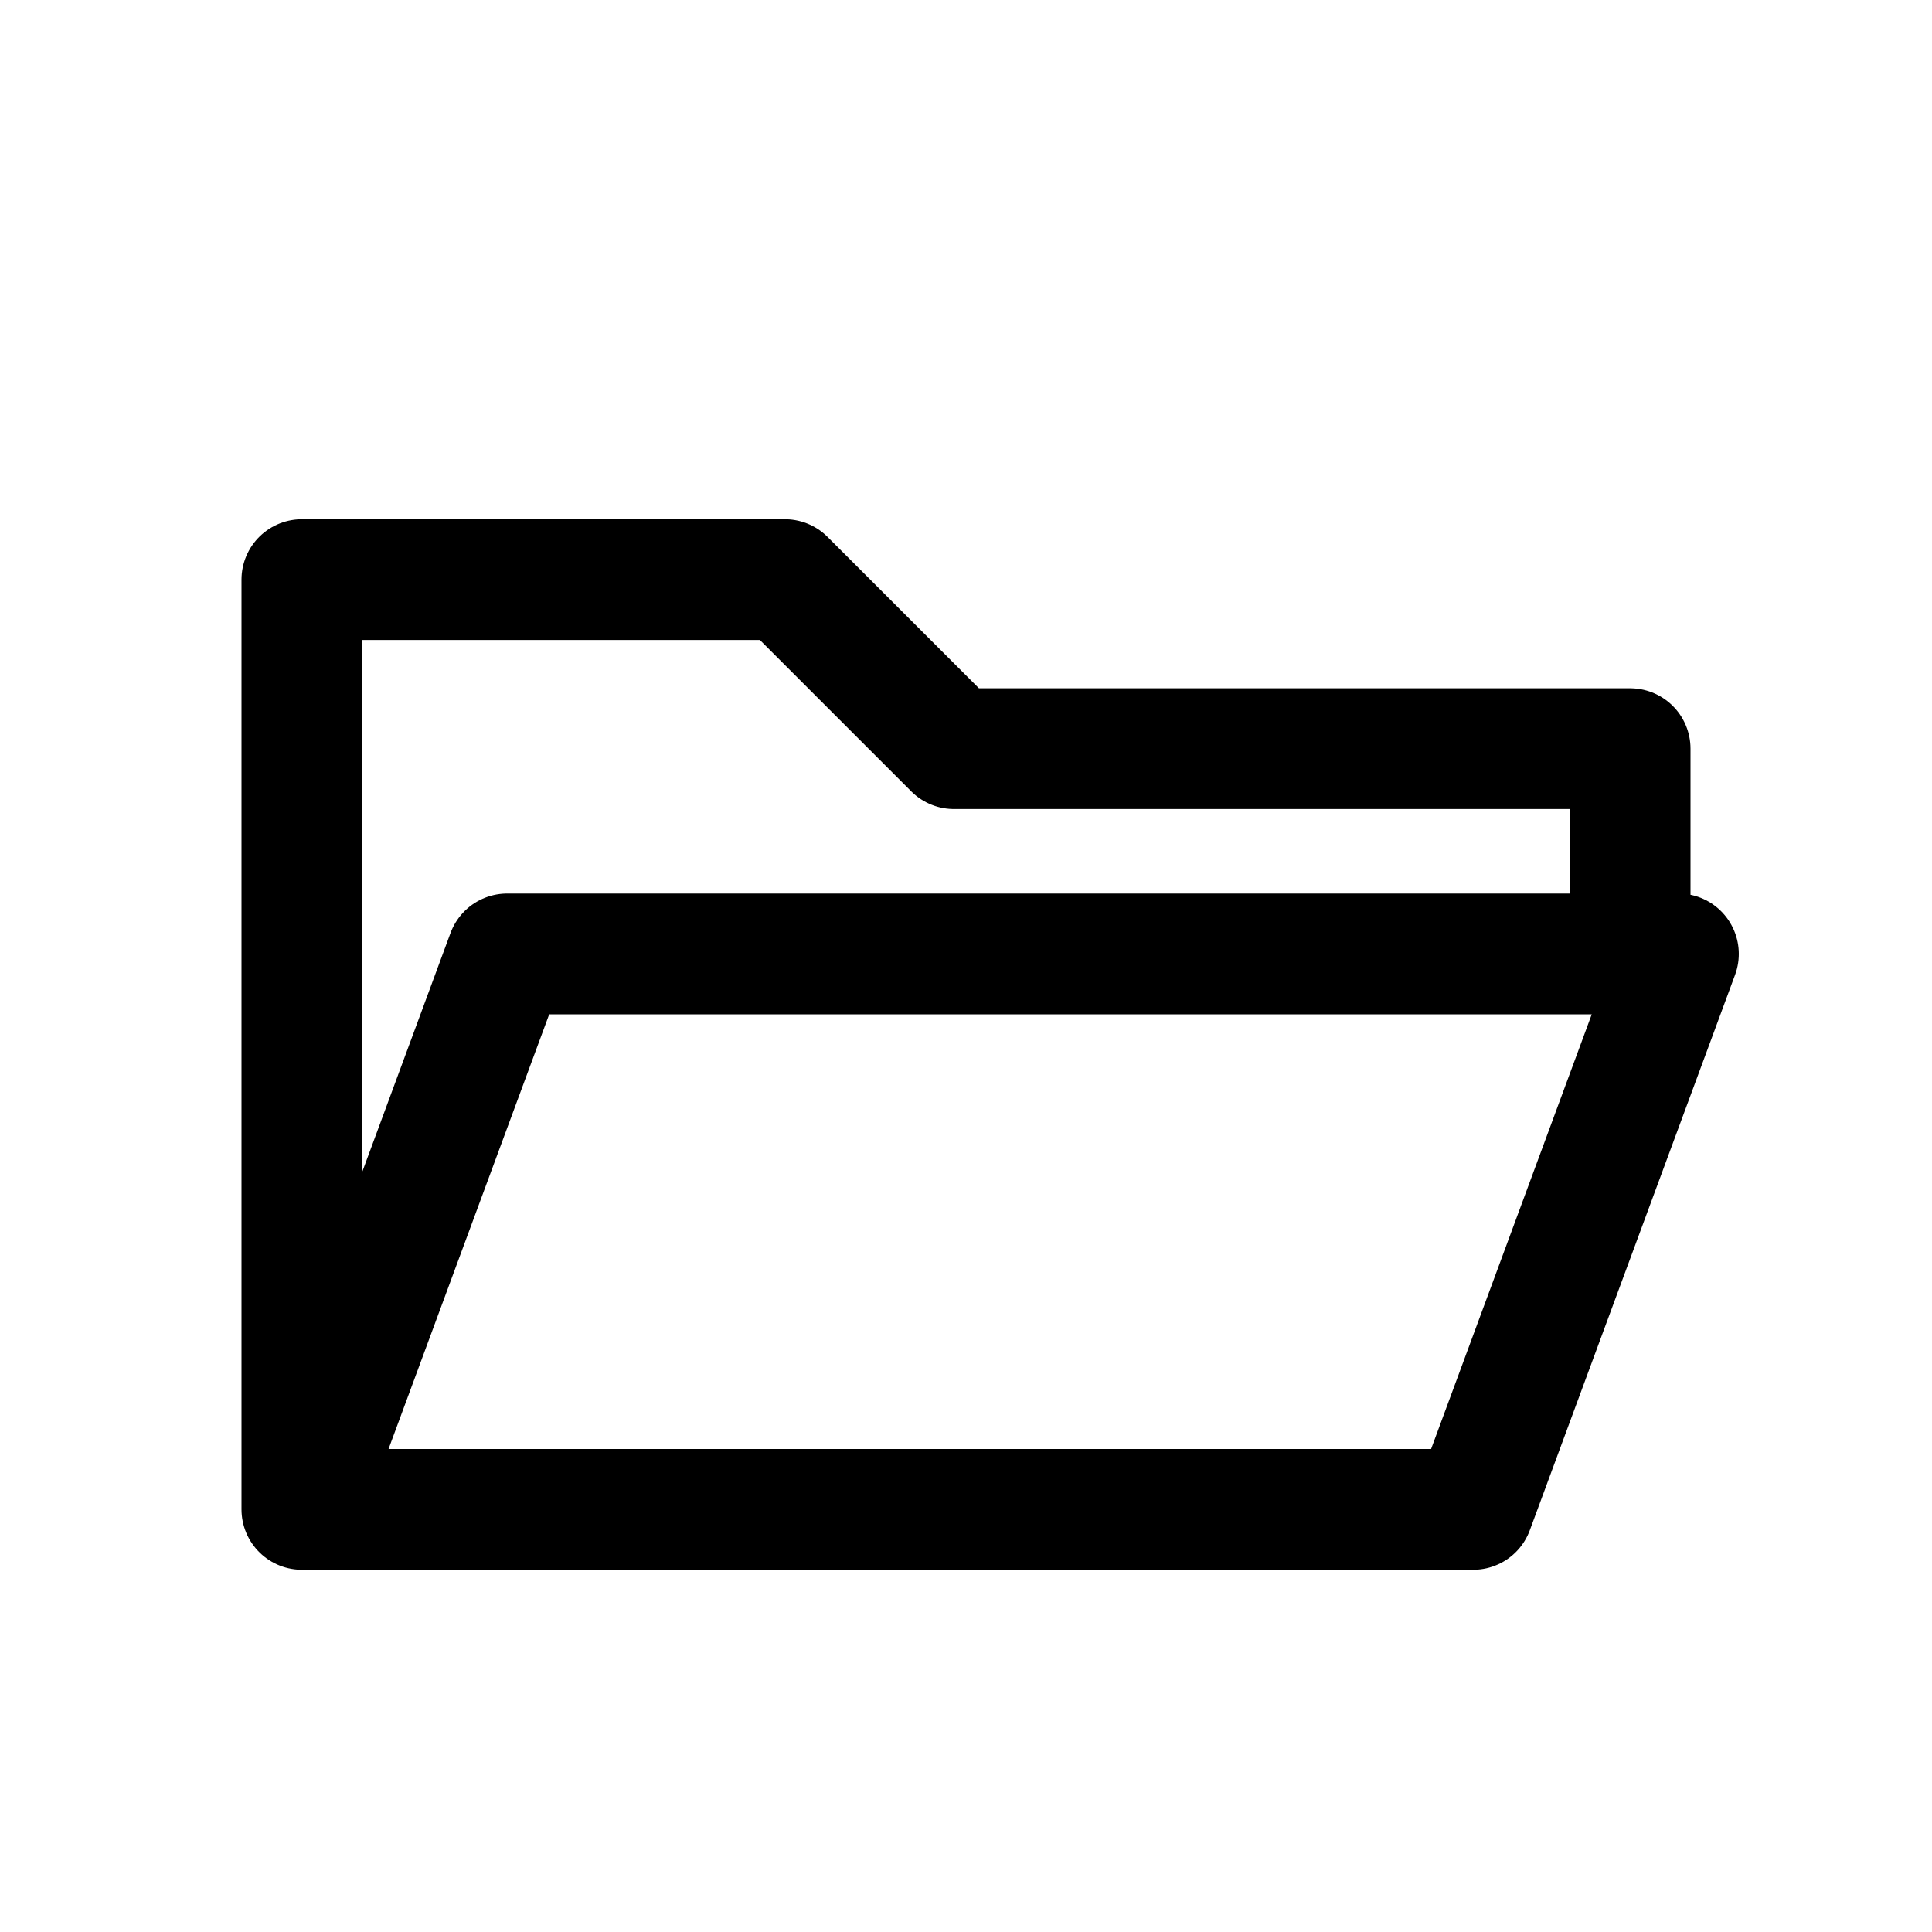
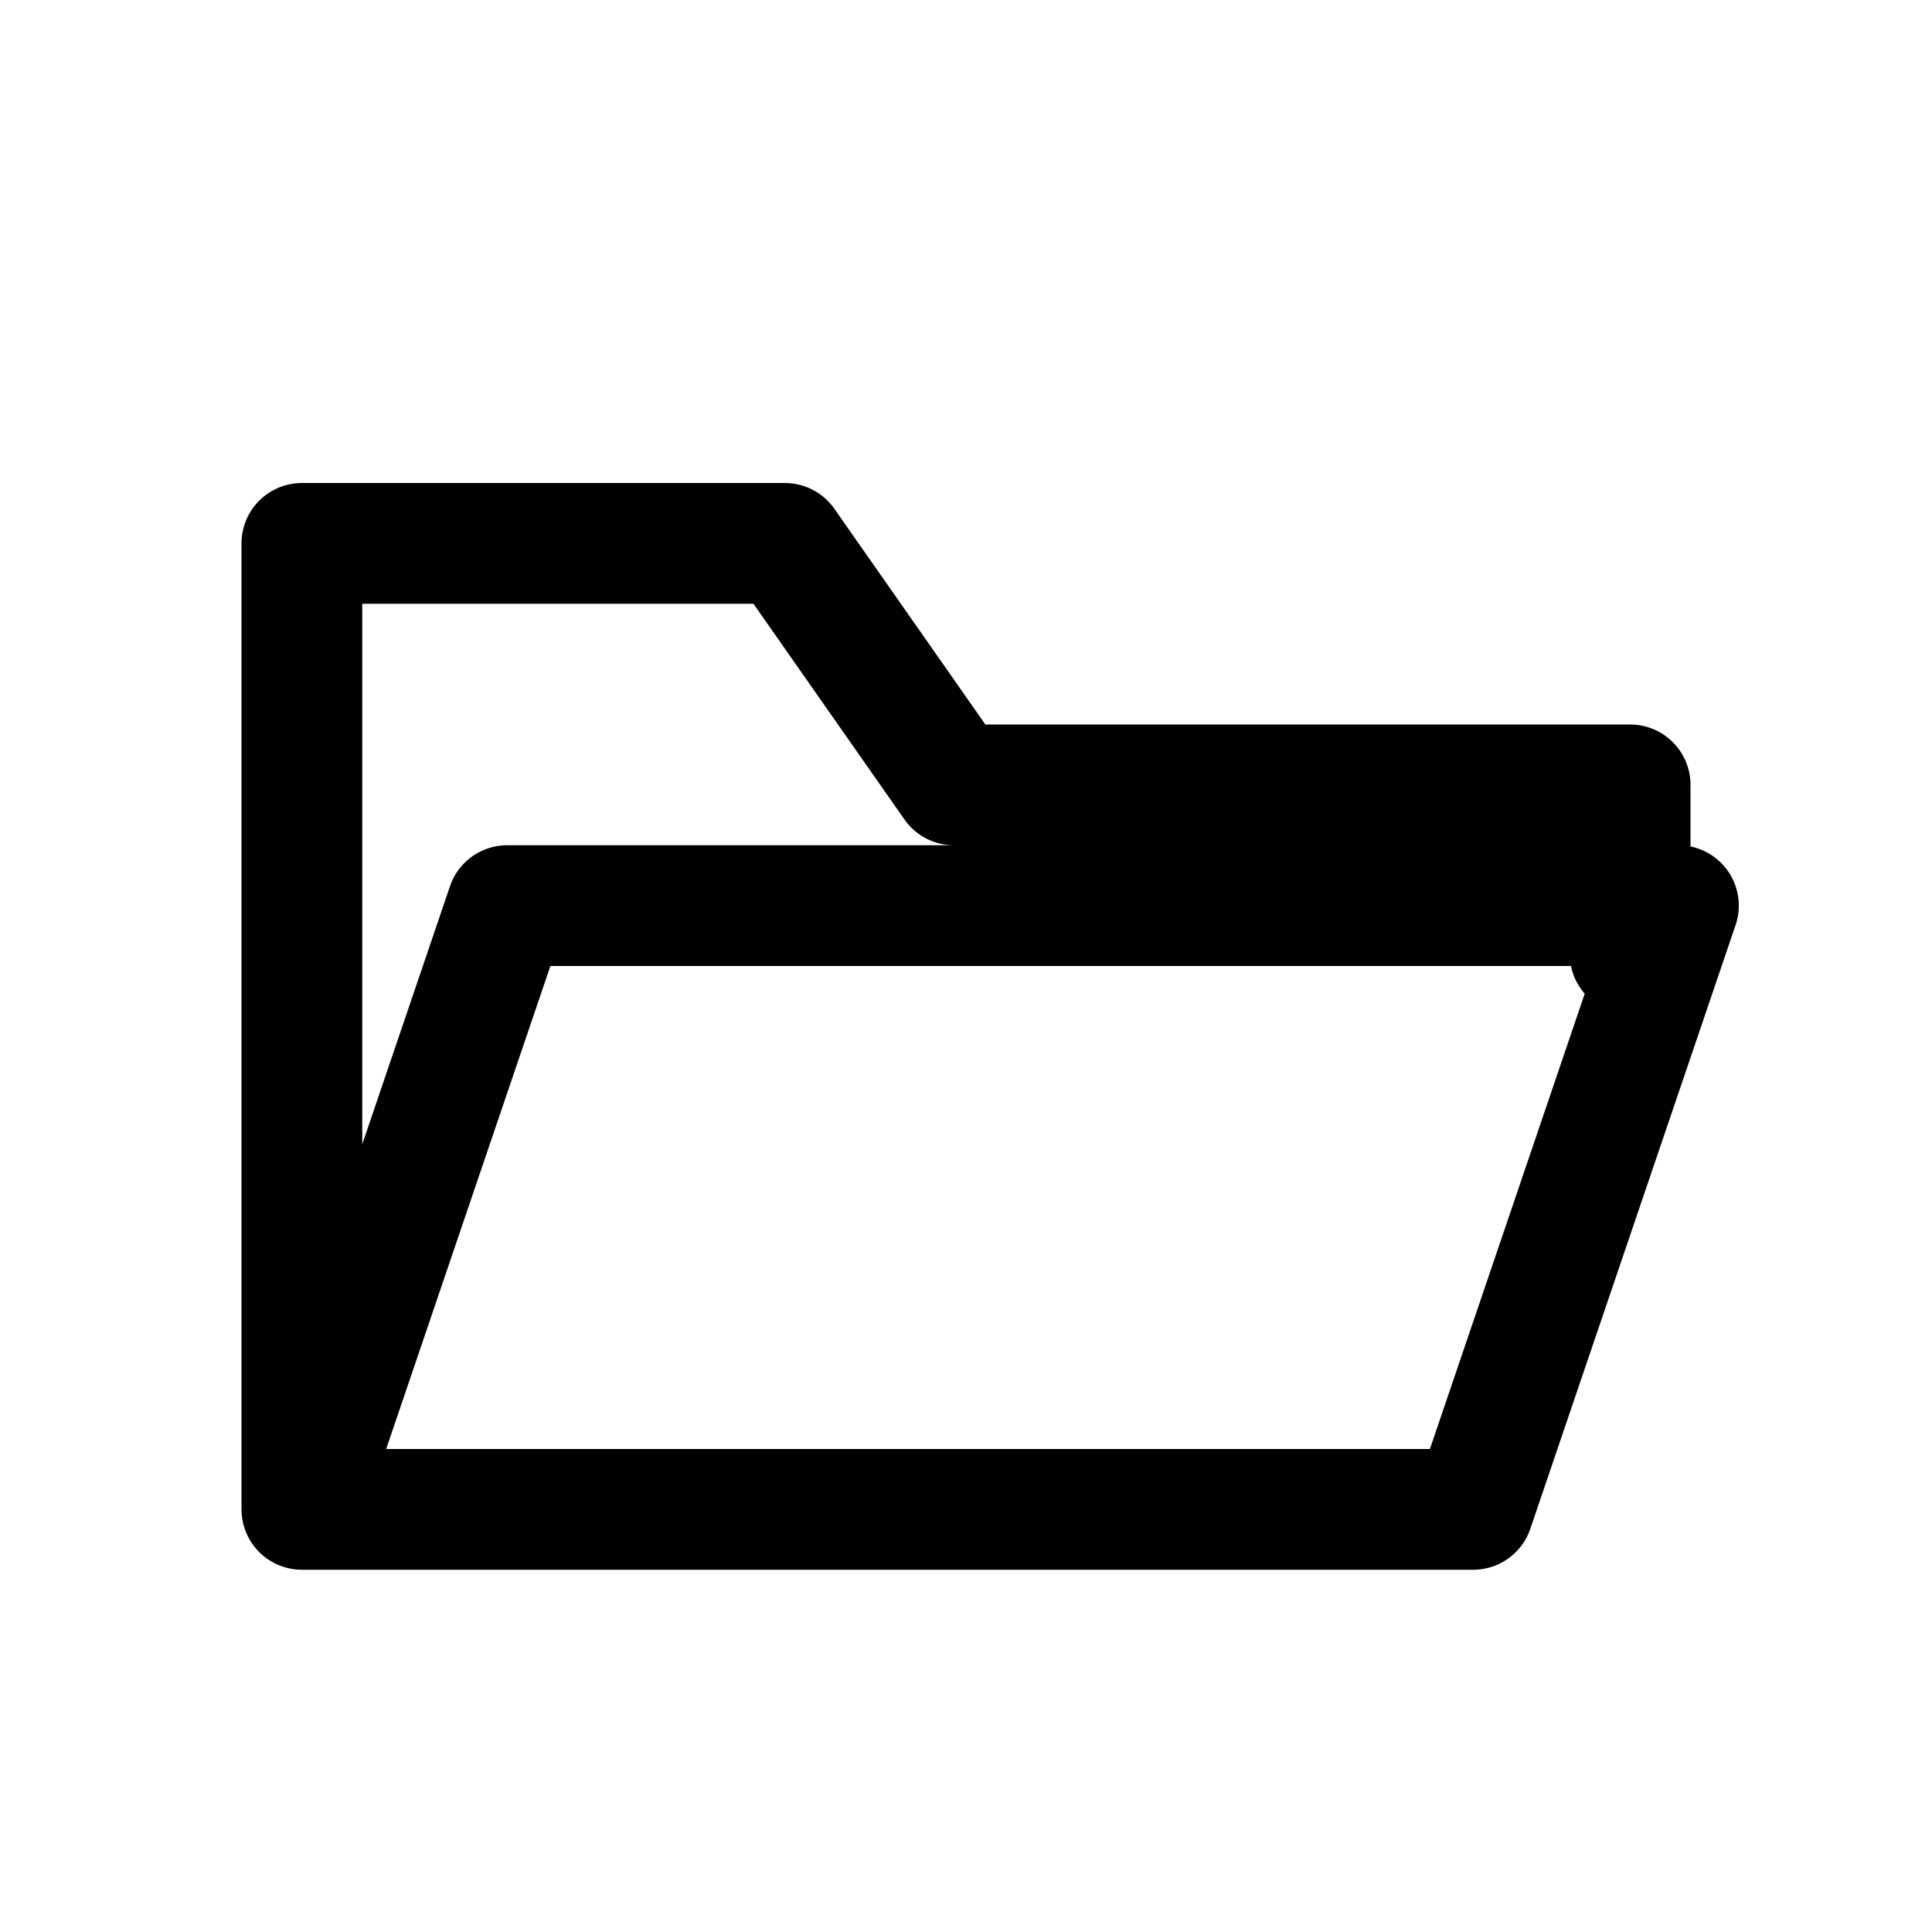
<svg xmlns="http://www.w3.org/2000/svg" viewBox="0 0 16 16" fill="none" stroke="currentColor" stroke-width="1" stroke-linecap="round" stroke-linejoin="round">
-   <path d="M2.5 12.5V4.8H6.5L7.9 6.2H13.5V7.9M2.5 12.5 4.2 7.9H13.9L12.2 12.5Z" />
+   <path d="M2.5 12.5V4.5H6.5L7.9 6.5H13.5V7.9M2.5 12.5L4.2 7.5H13.9L12.2 12.5Z" />
</svg>
